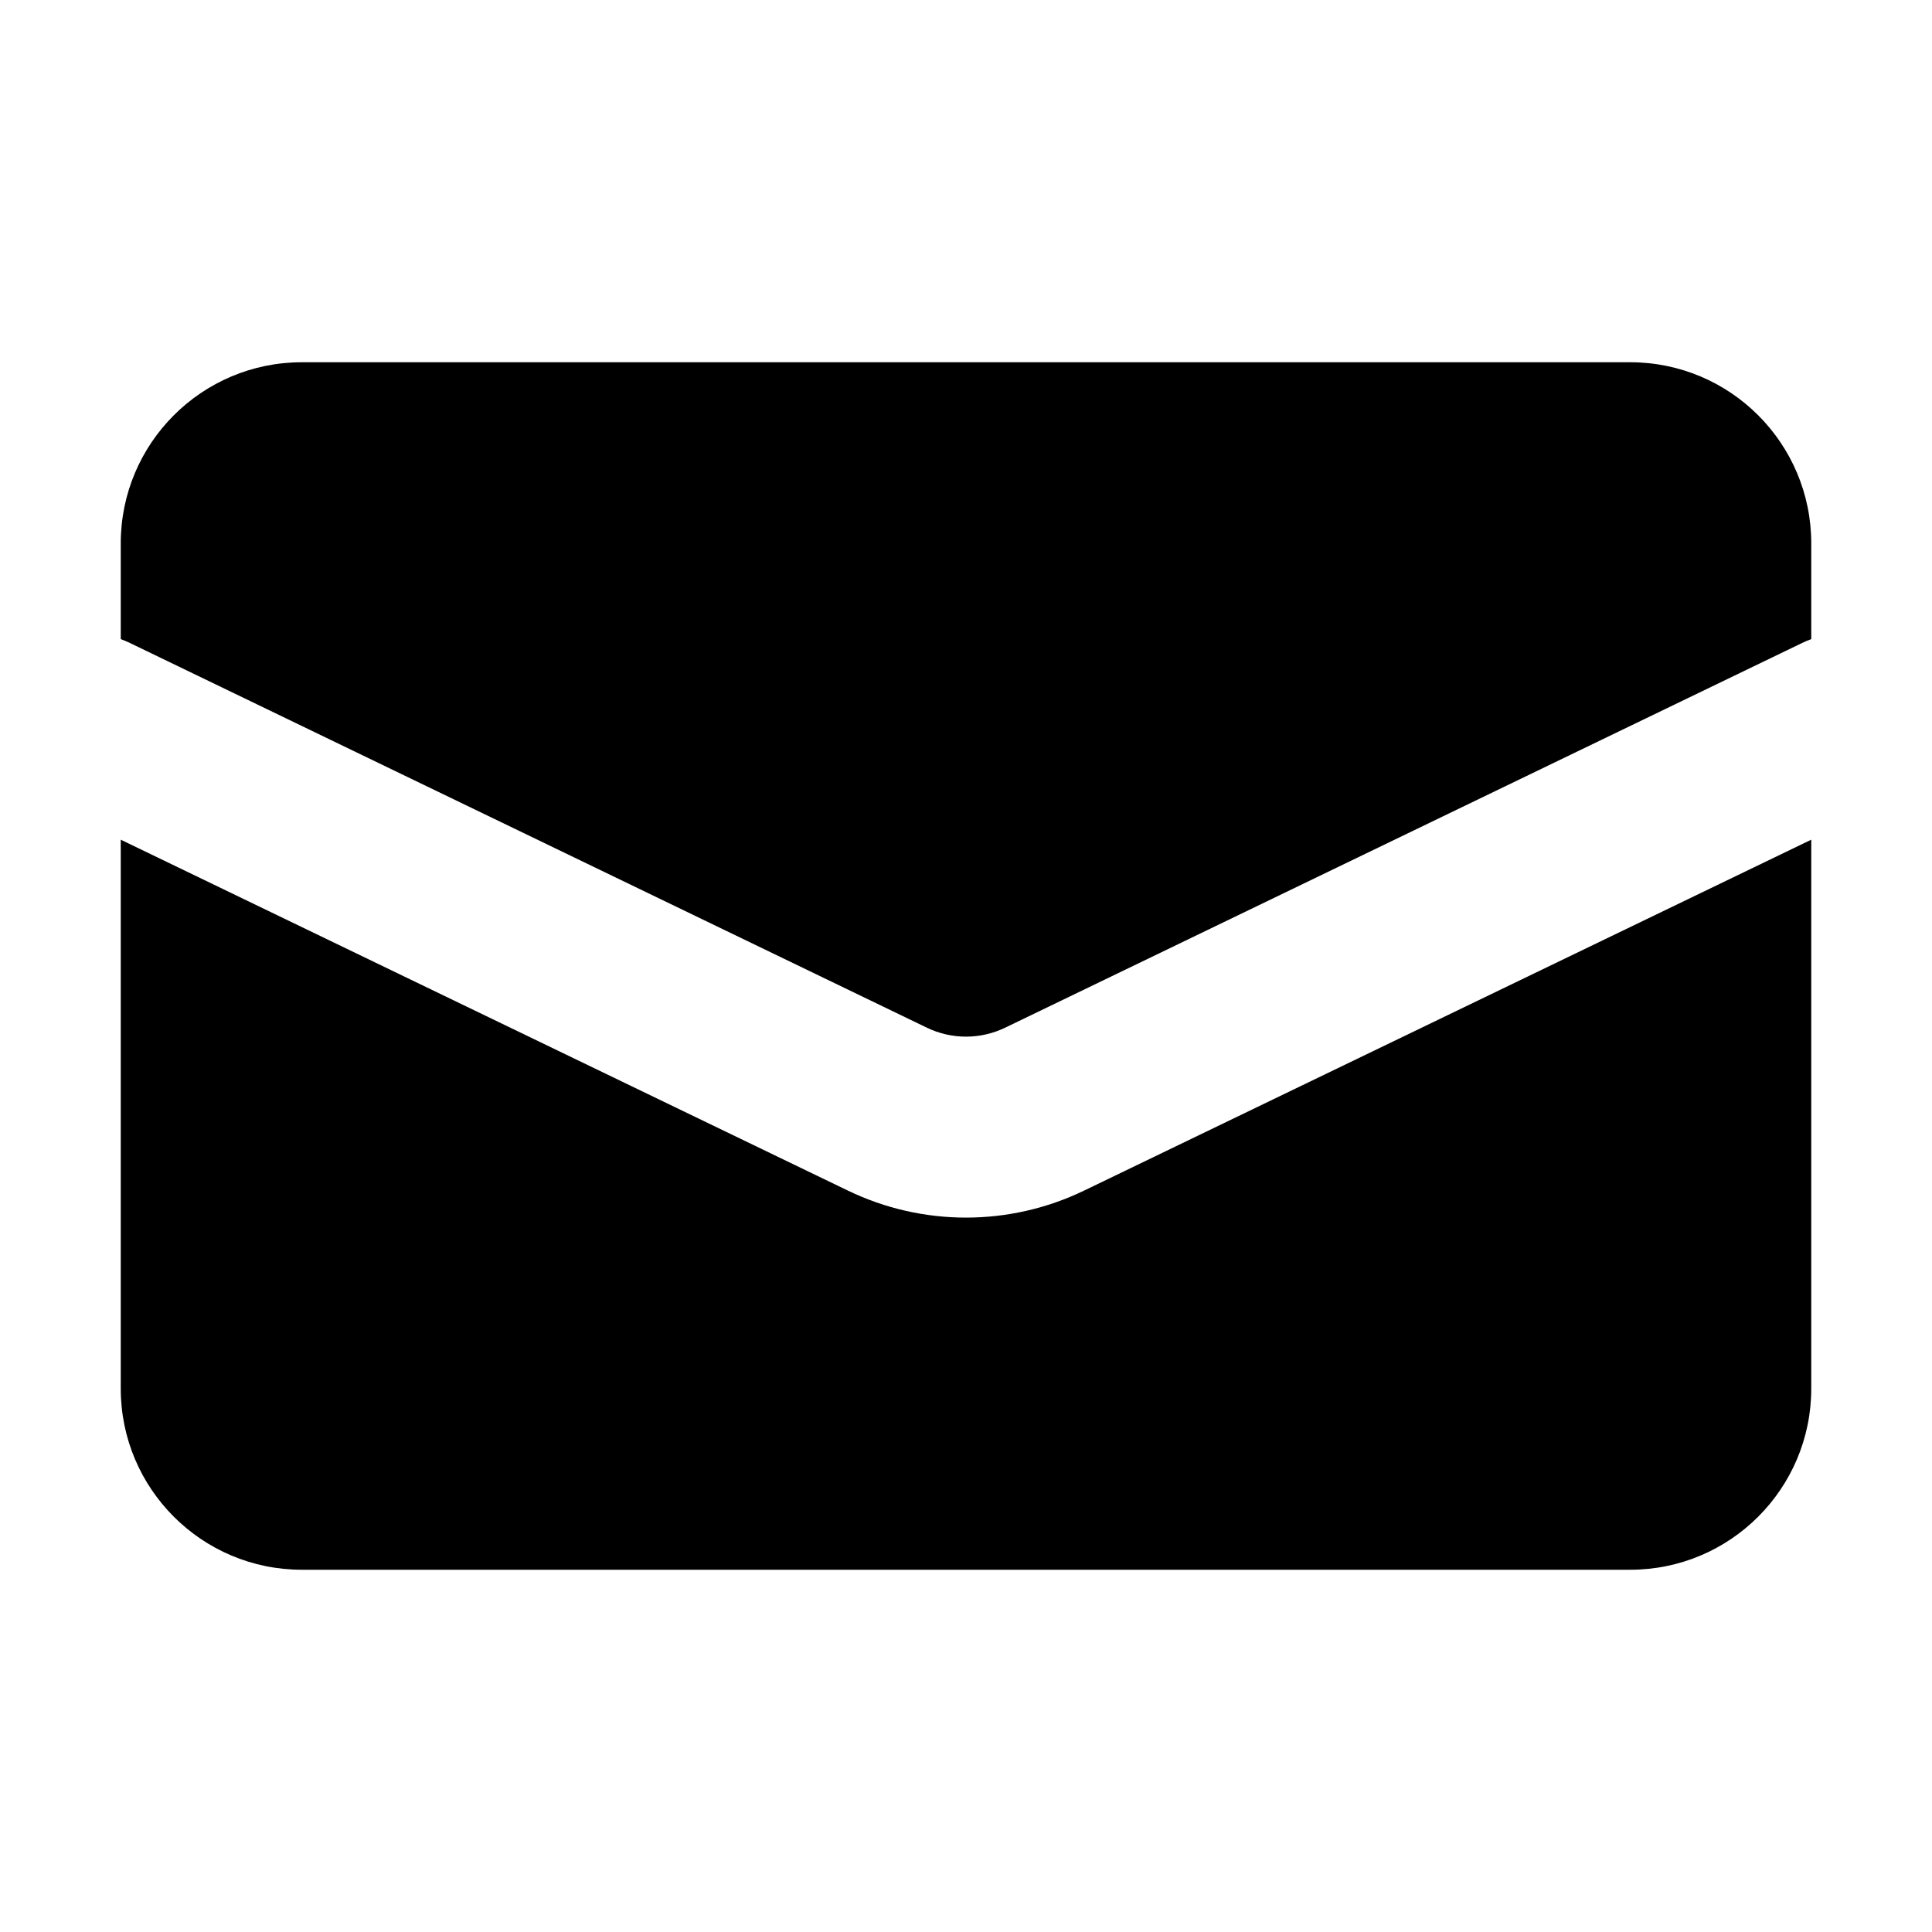
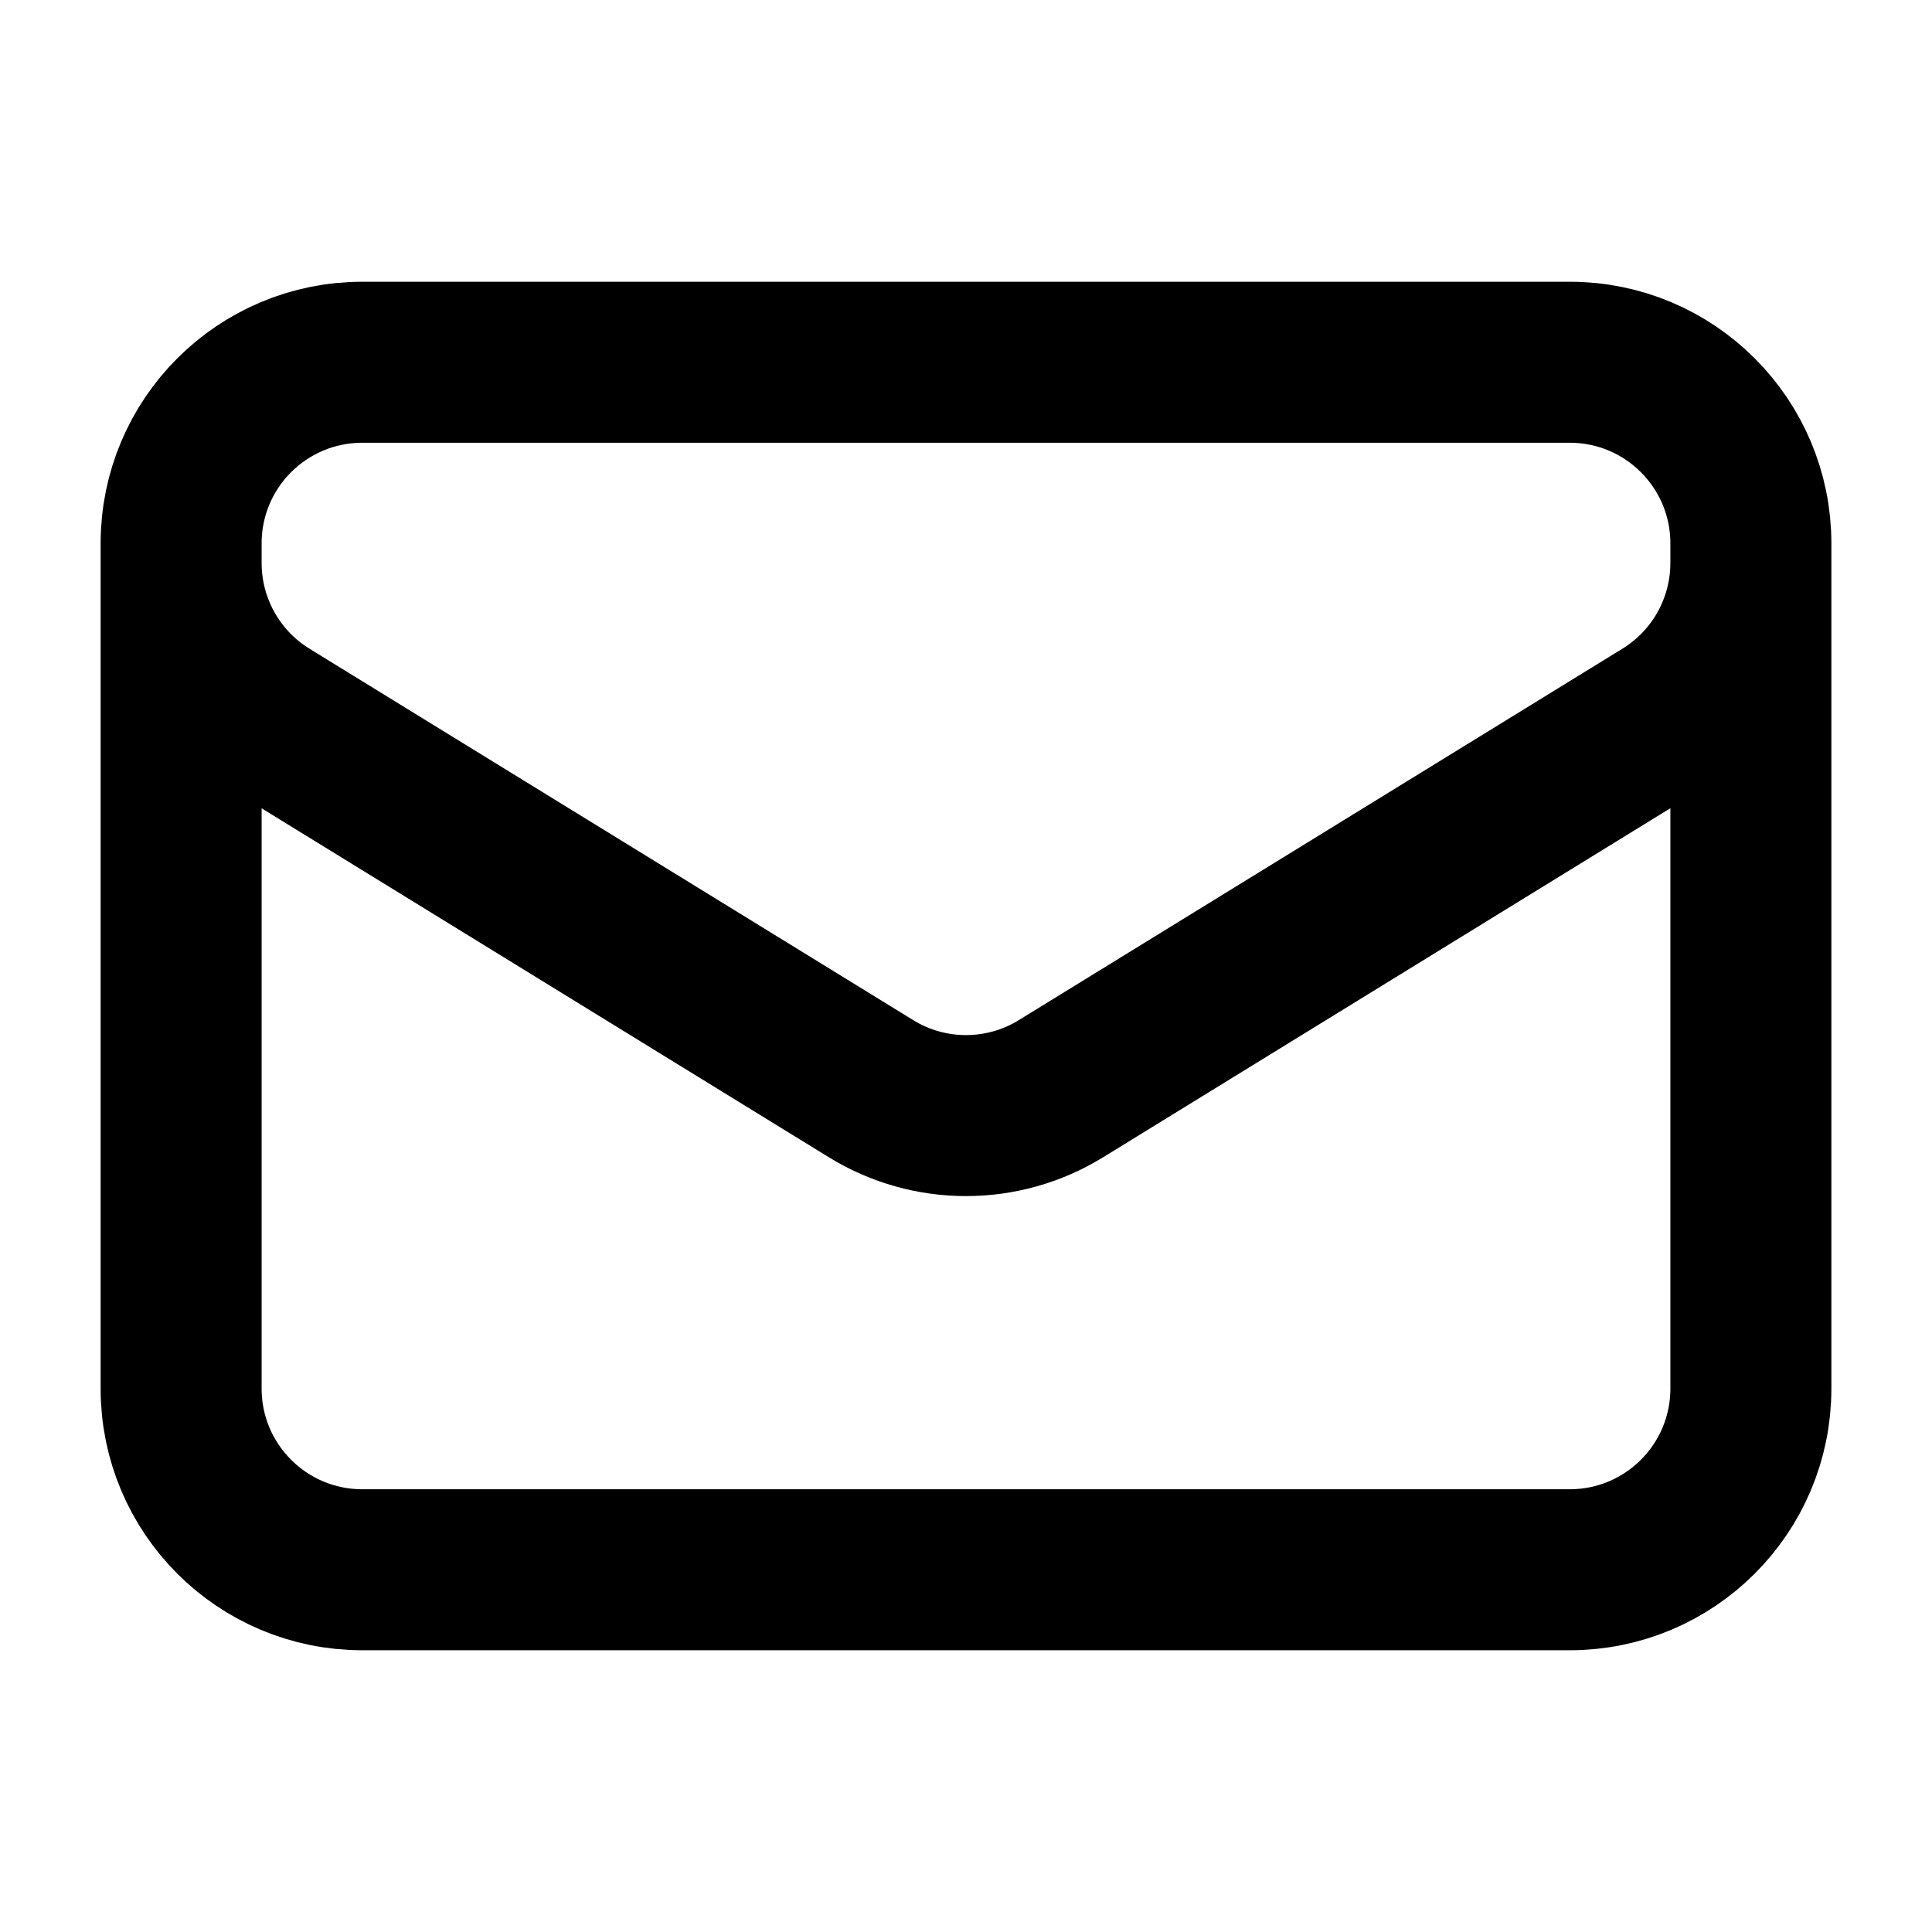
- <svg xmlns="http://www.w3.org/2000/svg" viewBox="0 0 16 16" fill="currentColor">
-   <path d="M2.5 3A1.5 1.5 0 0 0 1 4.5v.793c.026.009.051.02.076.032L7.674 8.51c.206.1.446.1.652 0l6.598-3.185A.755.755 0 0 1 15 5.293V4.5A1.5 1.5 0 0 0 13.5 3h-11Z" />
-   <path d="M15 6.954 8.978 9.86a2.25 2.25 0 0 1-1.956 0L1 6.954V11.5A1.5 1.5 0 0 0 2.5 13h11a1.5 1.5 0 0 0 1.5-1.5V6.954Z" />
+ <svg xmlns="http://www.w3.org/2000/svg" fill="none" viewBox="0 0 24 24" stroke-width="2" stroke="currentColor">
+   <path stroke-linecap="round" stroke-linejoin="round" d="M21.75 6.75v10.5a2.25 2.25 0 0 1-2.25 2.25h-15a2.25 2.25 0 0 1-2.25-2.25V6.75m19.5 0A2.25 2.25 0 0 0 19.5 4.5h-15a2.25 2.25 0 0 0-2.25 2.25m19.5 0v.243a2.25 2.25 0 0 1-1.07 1.916l-7.5 4.615a2.25 2.25 0 0 1-2.36 0L3.32 8.91a2.25 2.25 0 0 1-1.07-1.916V6.75" />
</svg>
